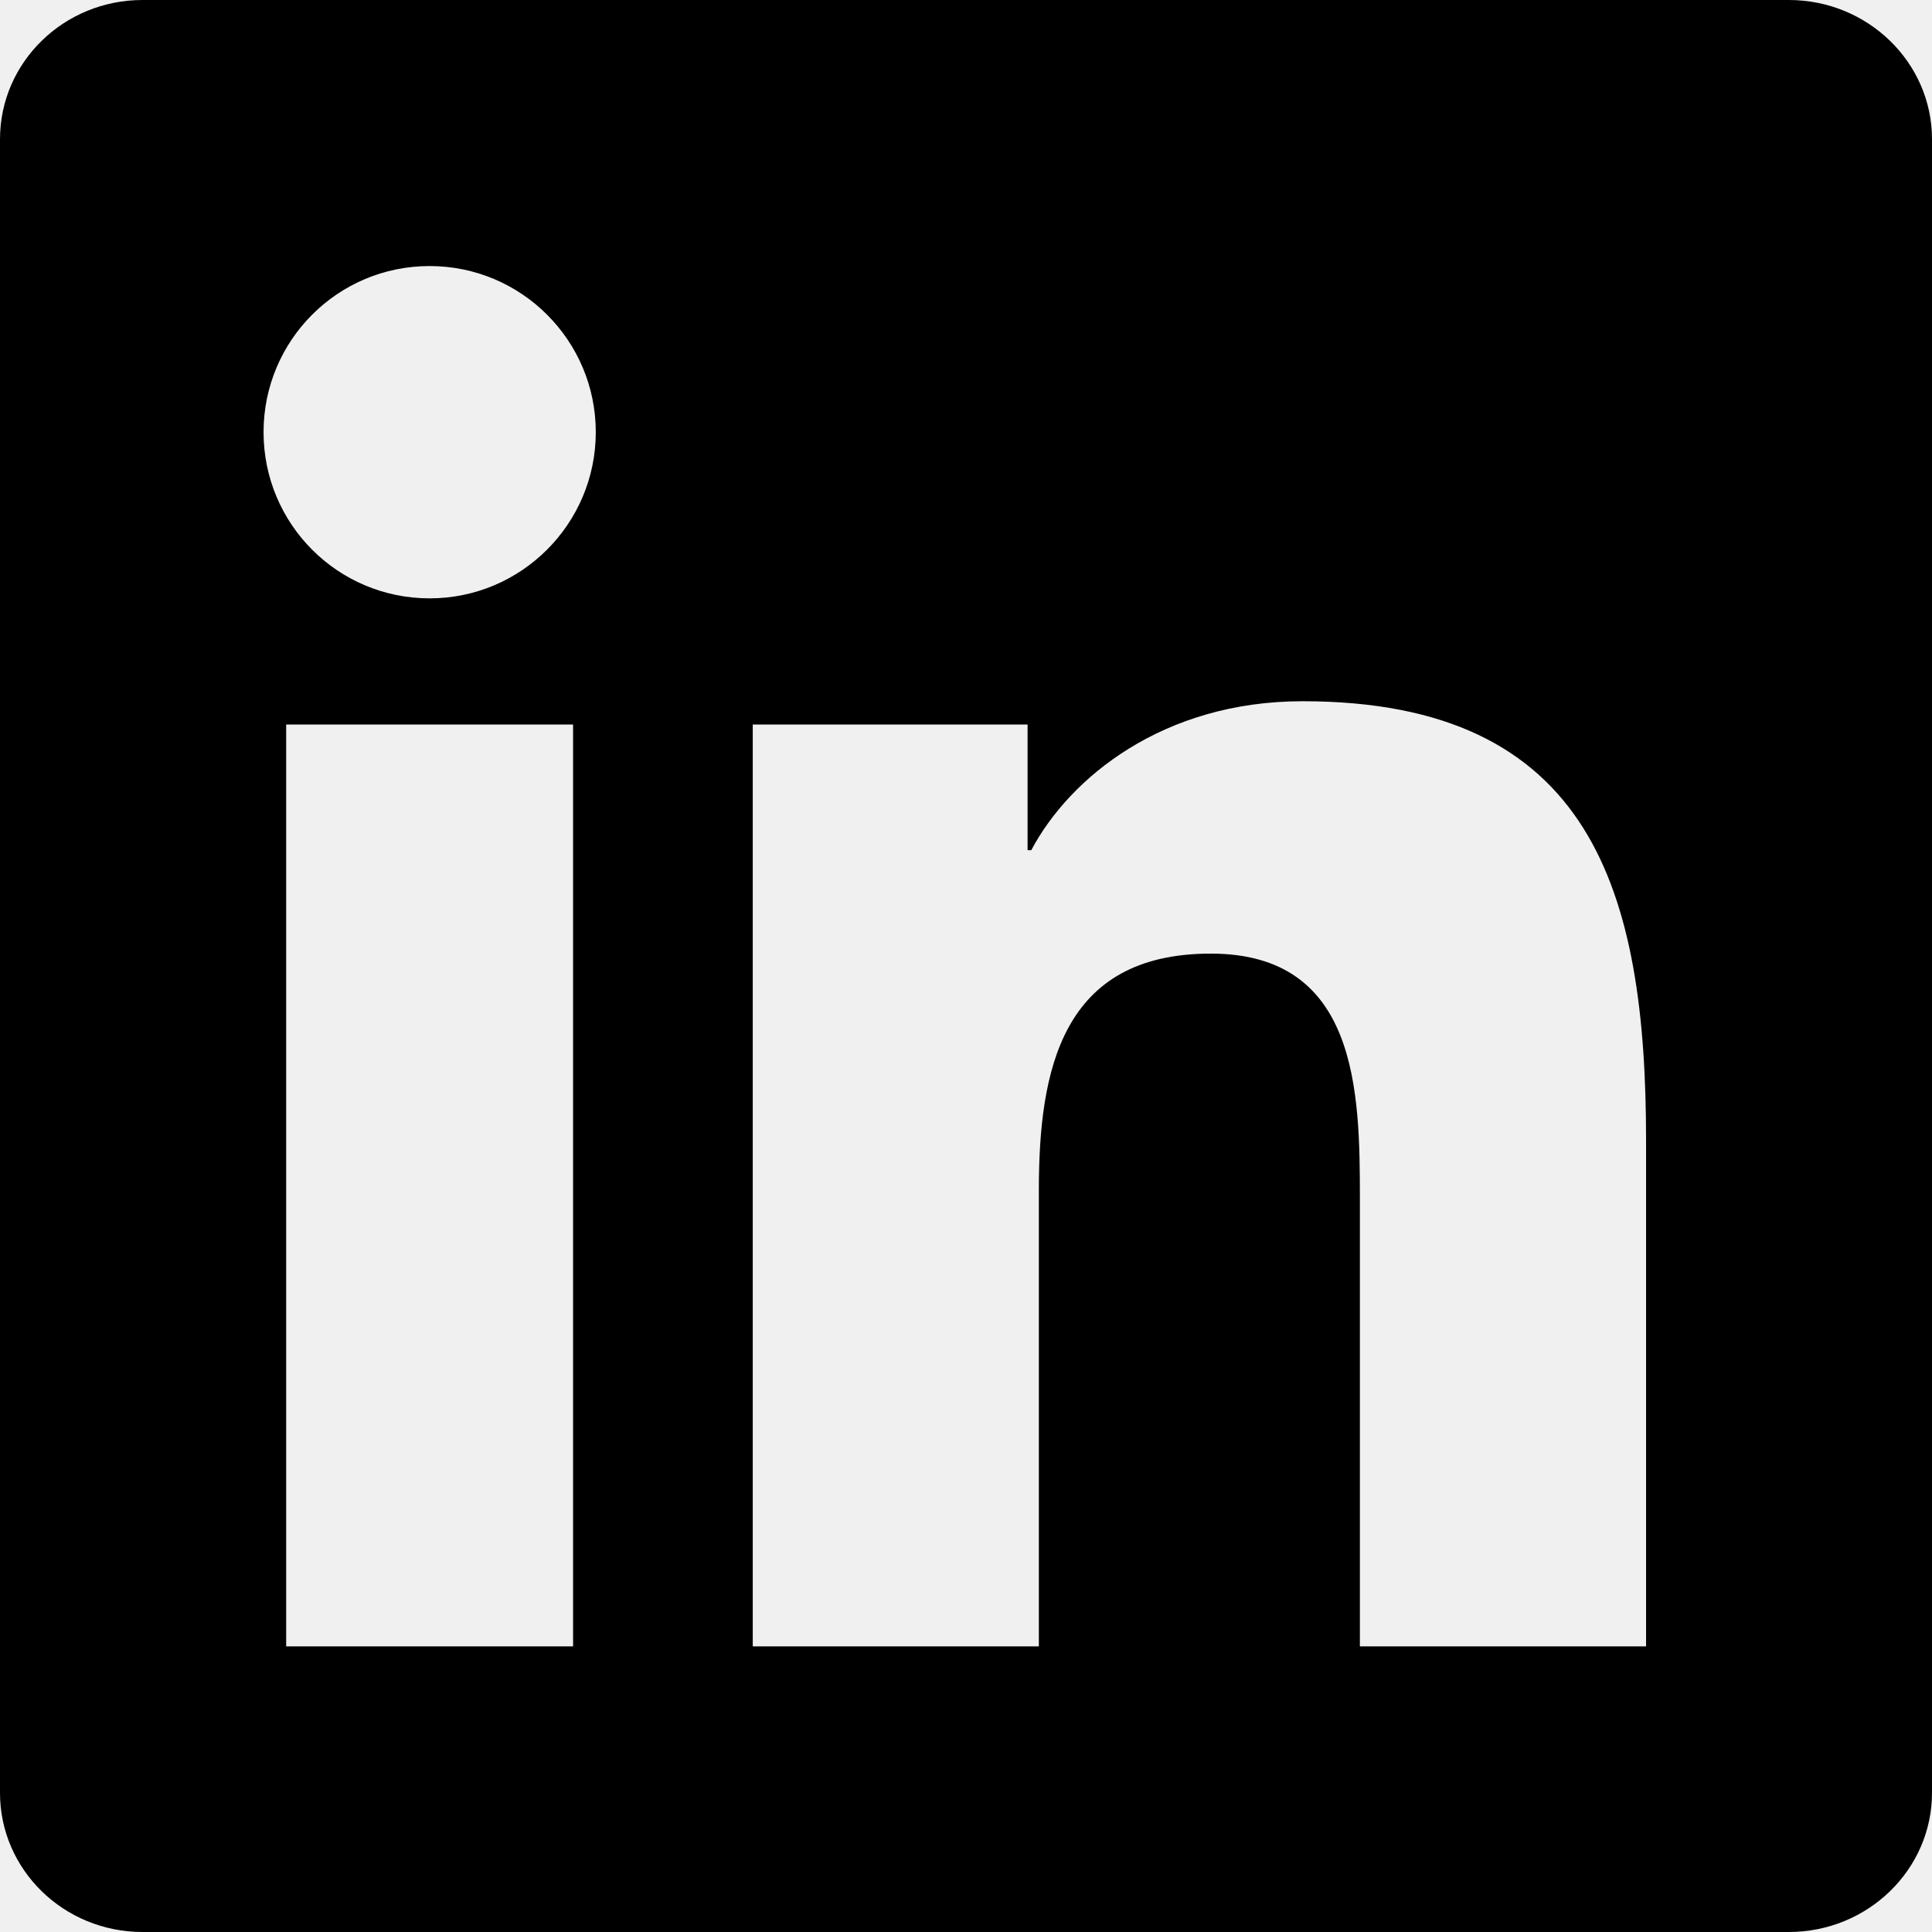
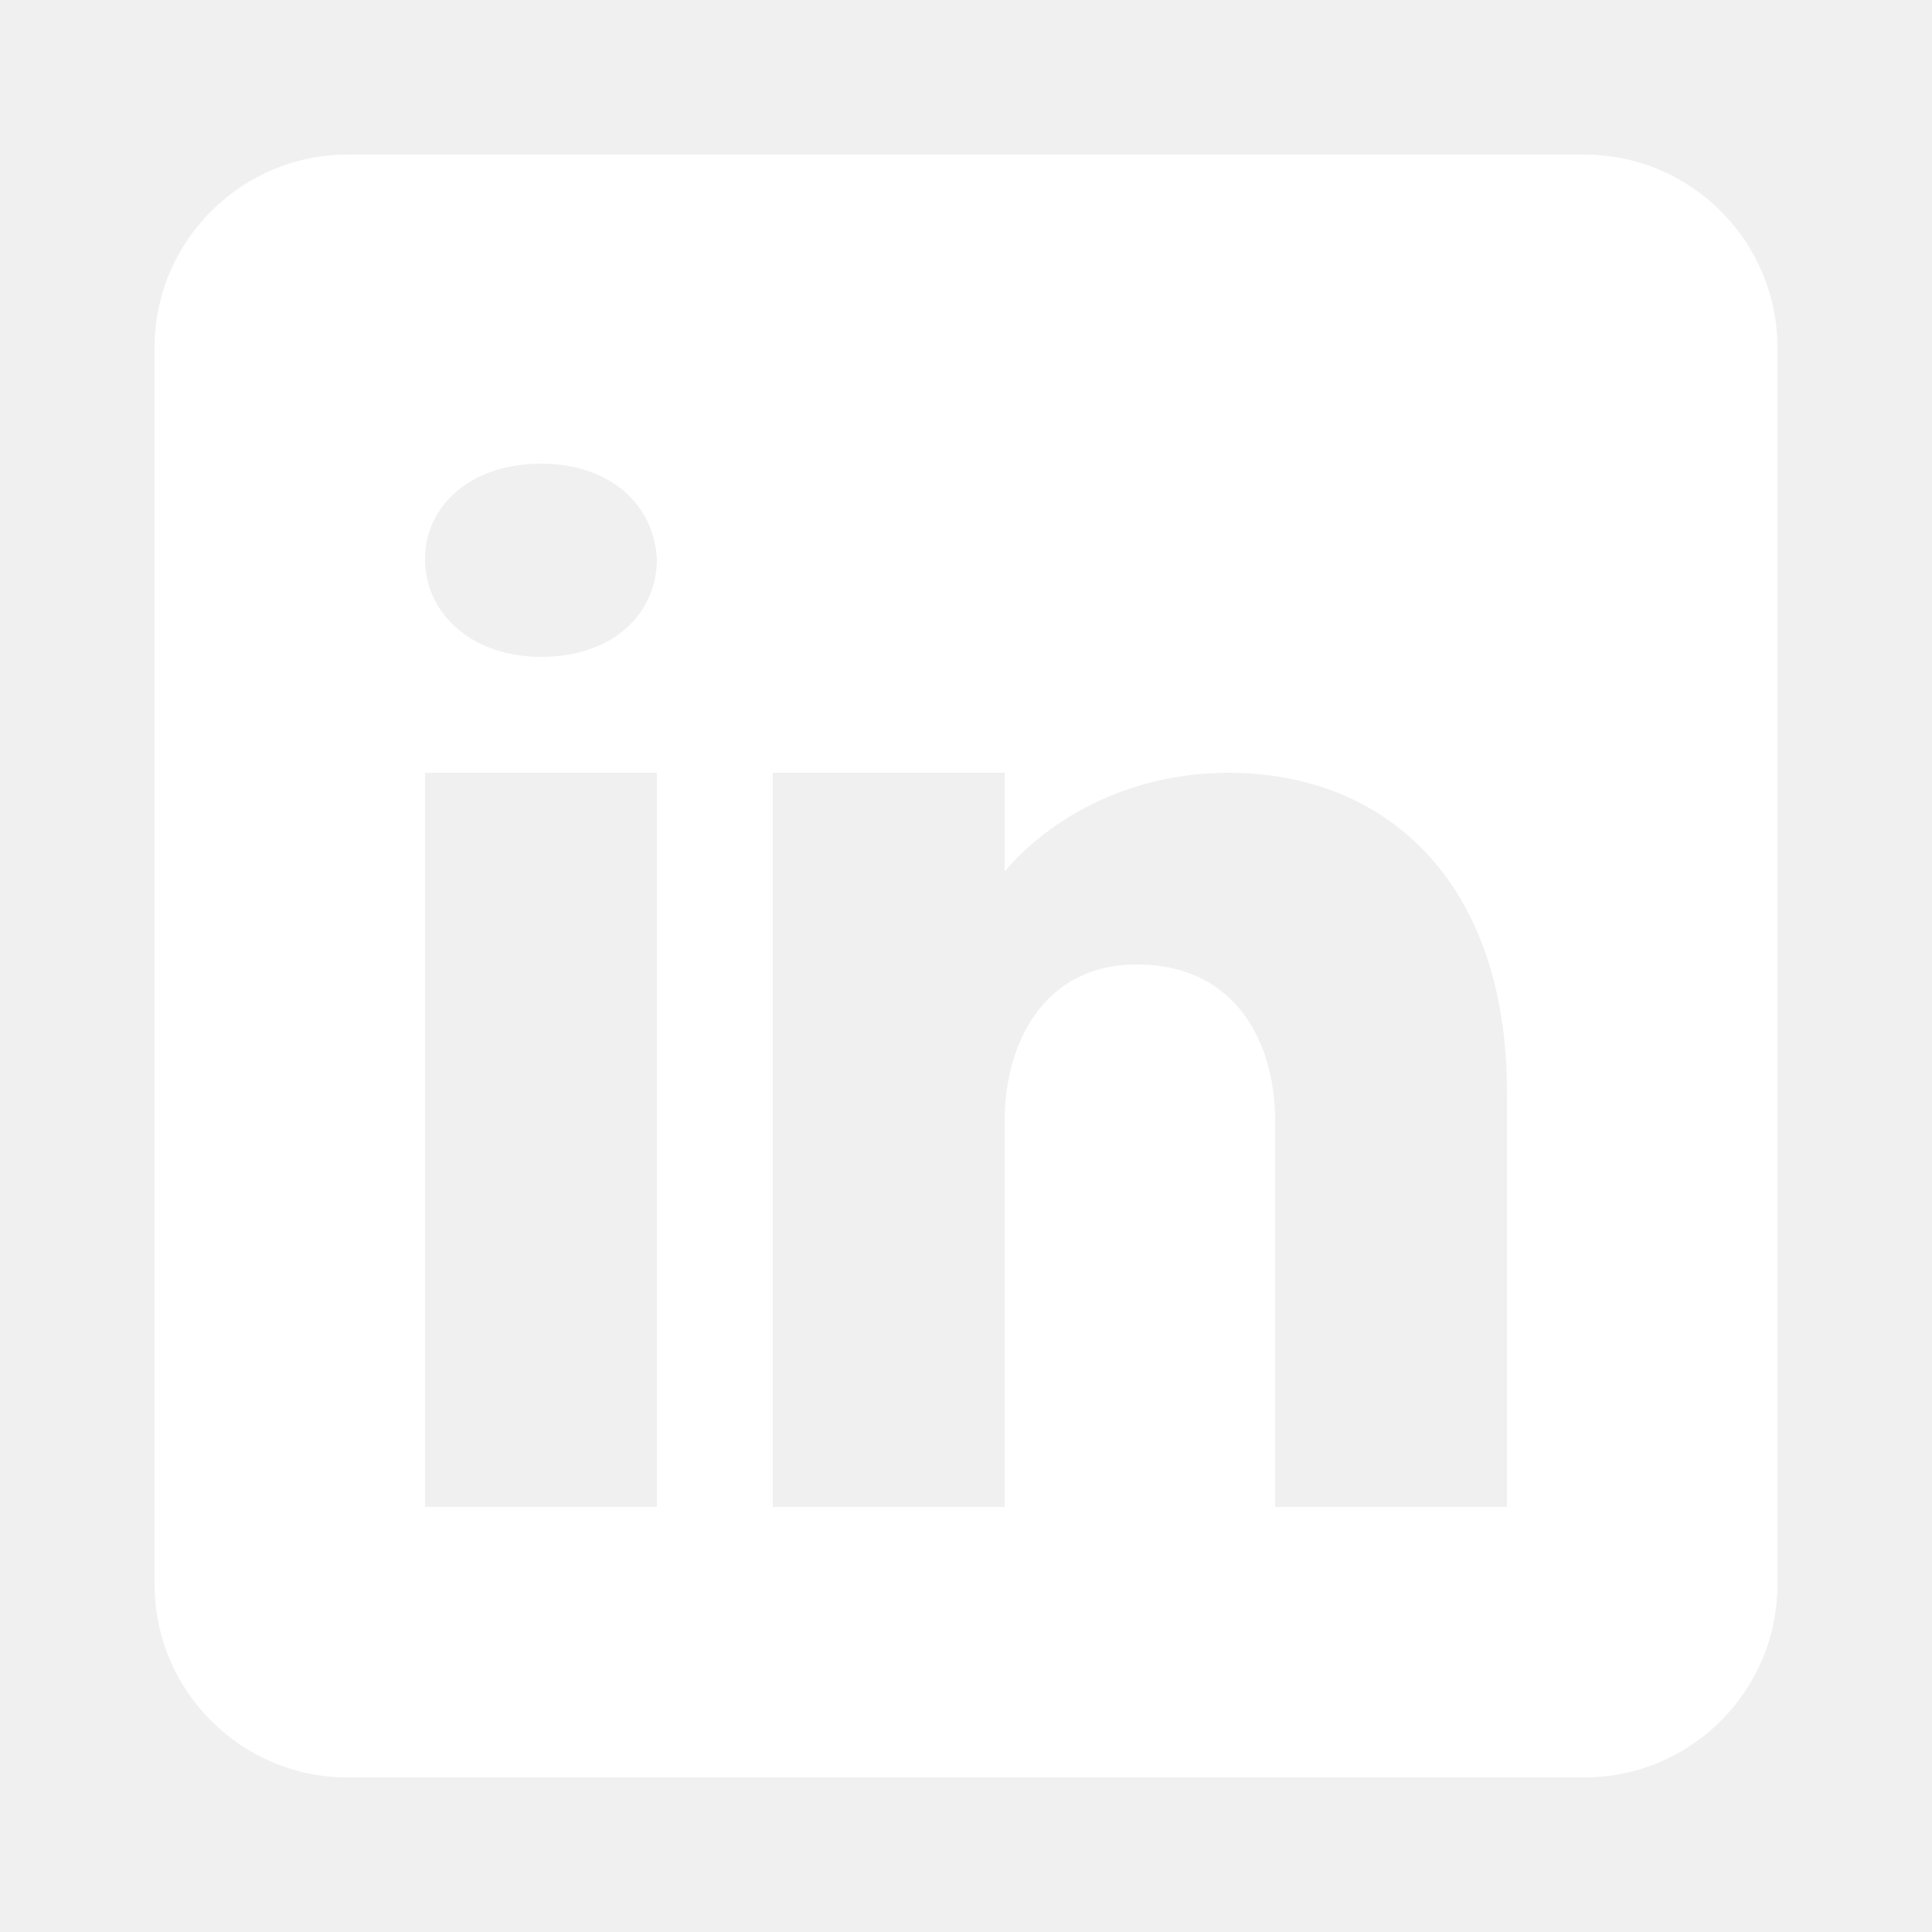
- <svg xmlns="http://www.w3.org/2000/svg" role="img" viewBox="0 0 24 24">
-   <path d="M20.447 20.452h-3.554v-5.569c0-1.328-.027-3.037-1.852-3.037-1.853 0-2.136 1.445-2.136 2.939v5.667H9.351V9h3.414v1.561h.046c.477-.9 1.637-1.85 3.37-1.85 3.601 0 4.267 2.37 4.267 5.455v6.286zM5.337 7.433c-1.144 0-2.063-.926-2.063-2.065 0-1.138.92-2.063 2.063-2.063 1.14 0 2.064.925 2.064 2.063 0 1.139-.925 2.065-2.064 2.065zm1.782 13.019H3.555V9h3.564v11.452zM22.225 0H1.771C.792 0 0 .774 0 1.729v20.542C0 23.227.792 24 1.771 24h20.451C23.2 24 24 23.227 24 22.271V1.729C24 .774 23.2 0 22.222 0h.003z" />
+ <svg xmlns="http://www.w3.org/2000/svg" fill="#FFFFFF" viewBox="0 0 50 50" width="250px" height="250px">
+   <path d="M41,4H9C6.24,4,4,6.24,4,9v32c0,2.76,2.24,5,5,5h32c2.76,0,5-2.24,5-5V9C46,6.24,43.76,4,41,4z M17,20v19h-6V20H17z M11,14.47c0-1.4,1.2-2.47,3-2.47s2.93,1.07,3,2.47c0,1.4-1.12,2.53-3,2.53C12.2,17,11,15.87,11,14.47z M39,39h-6c0,0,0-9.26,0-10 c0-2-1-4-3.5-4.04h-0.08C27,24.96,26,27.02,26,29c0,0.91,0,10,0,10h-6V20h6v2.56c0,0,1.93-2.56,5.81-2.56 c3.97,0,7.19,2.73,7.19,8.26V39z" />
</svg>
